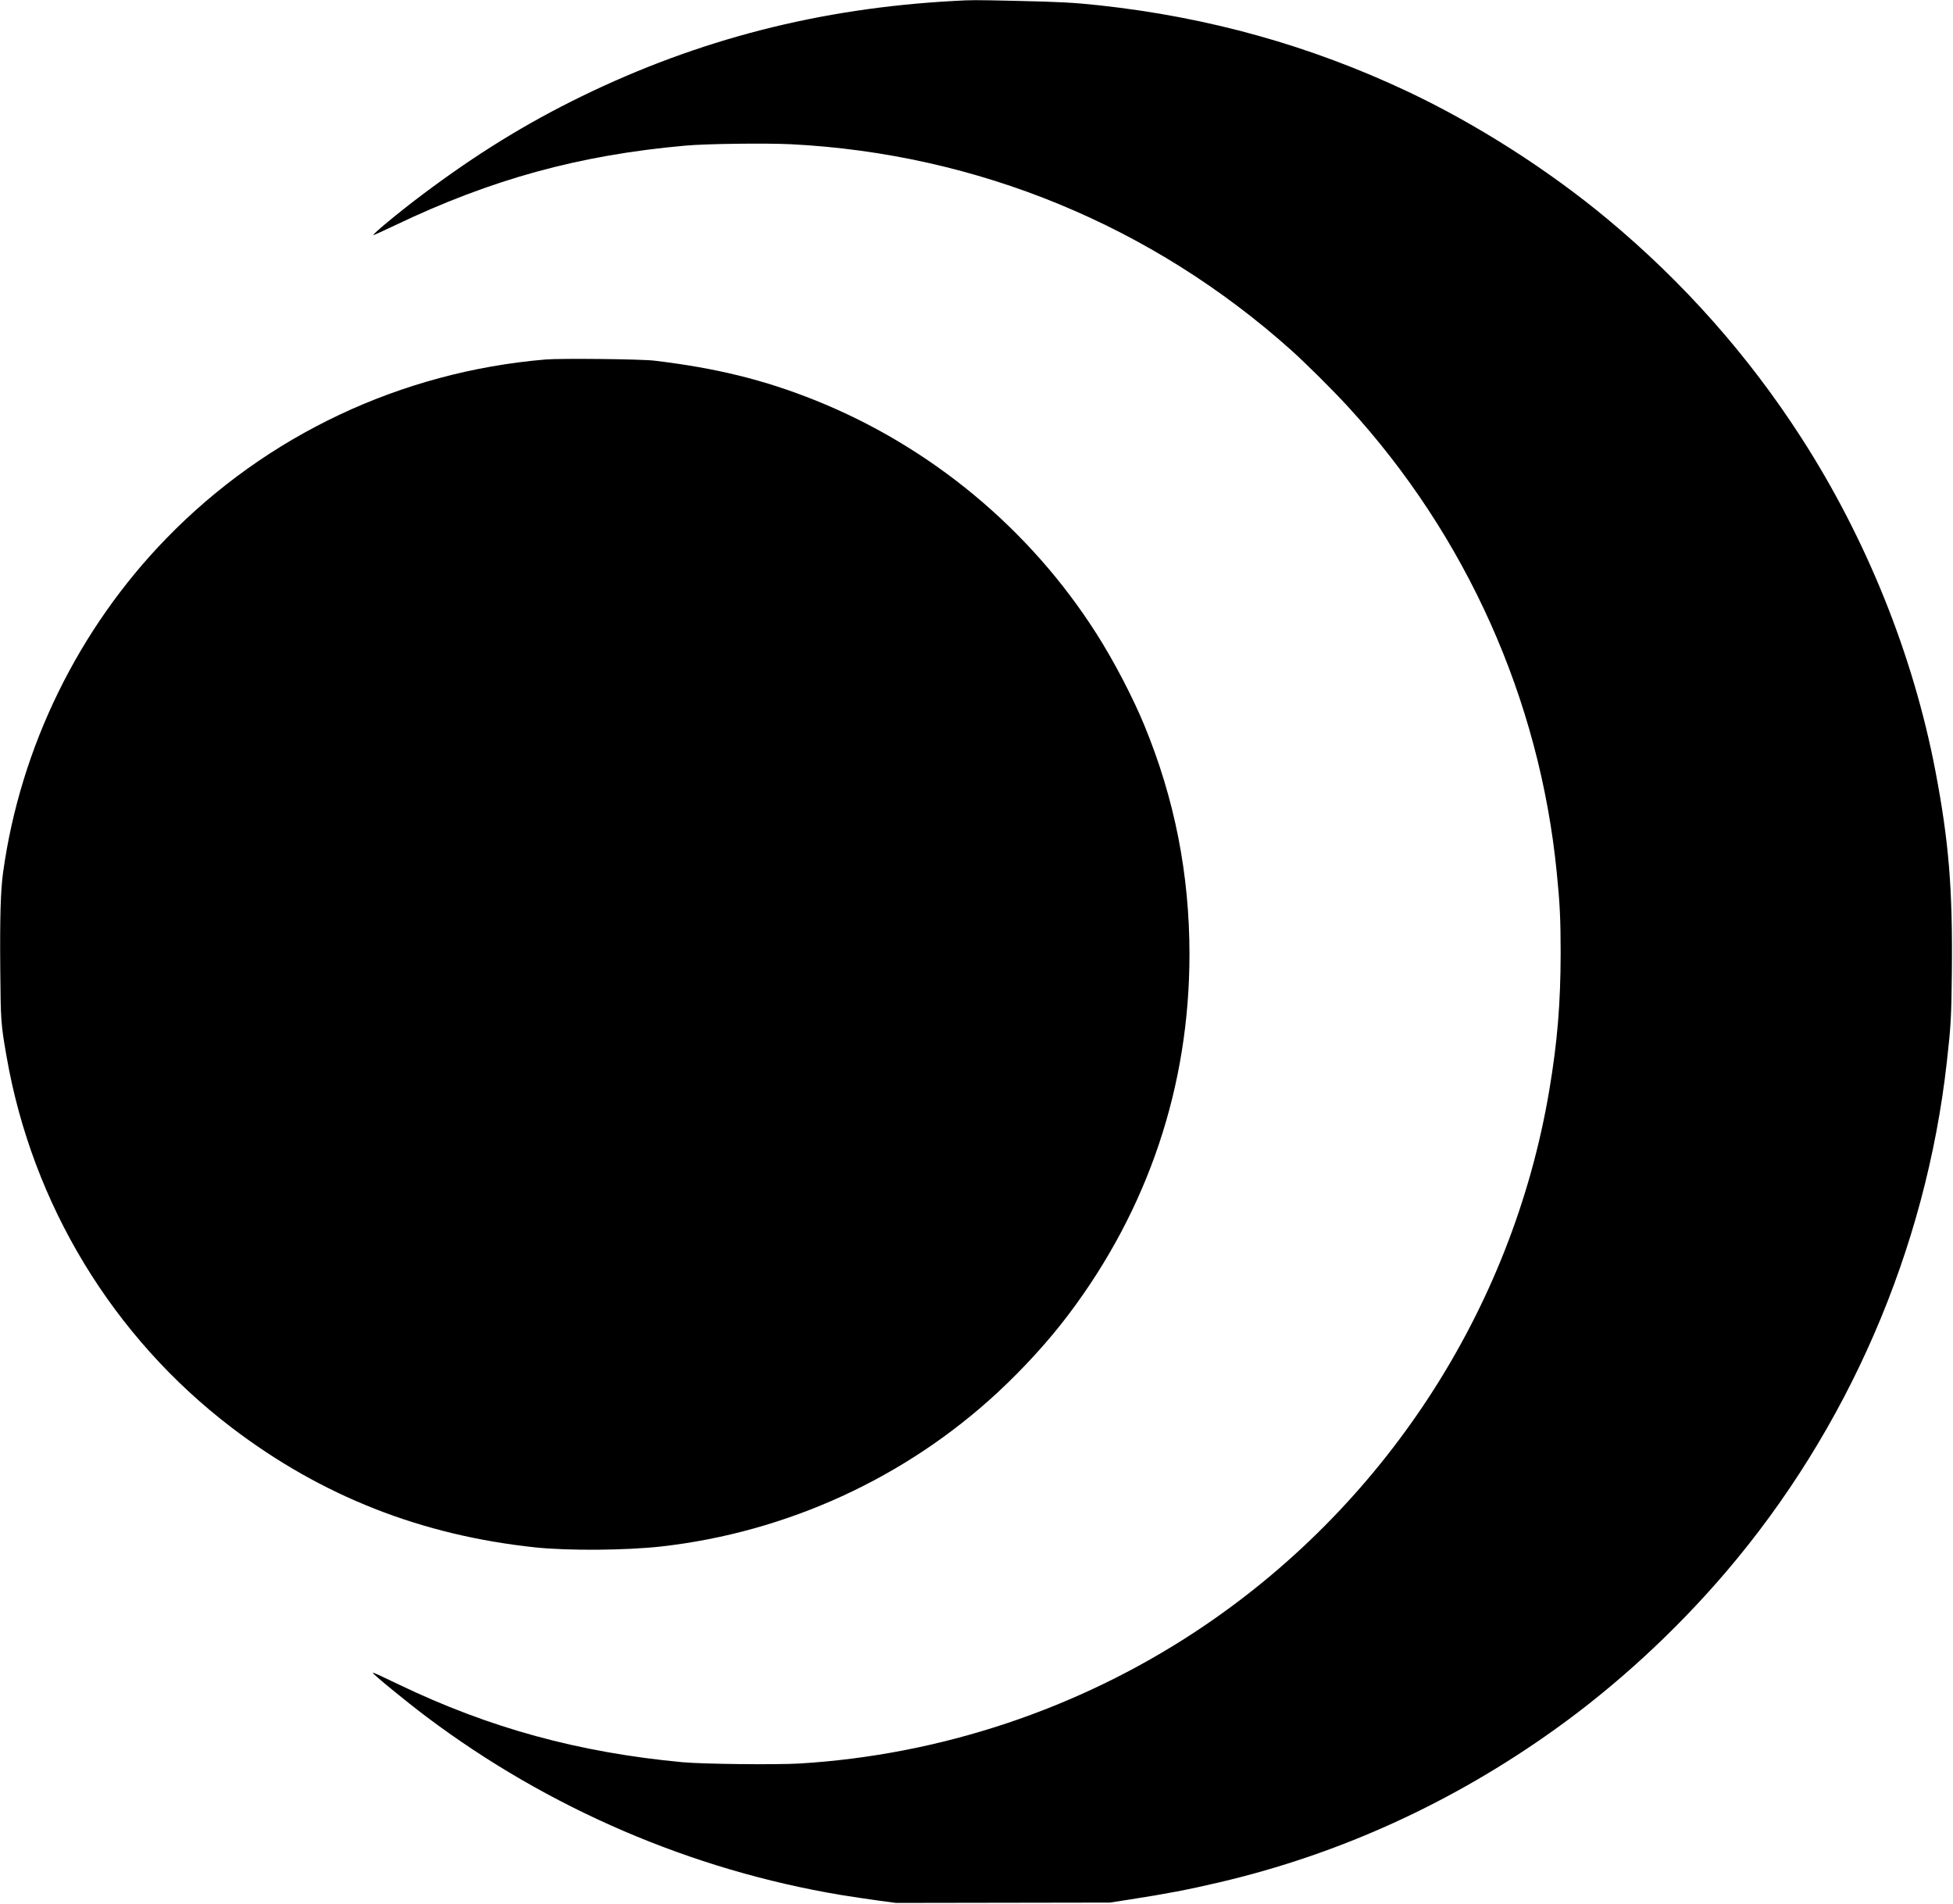
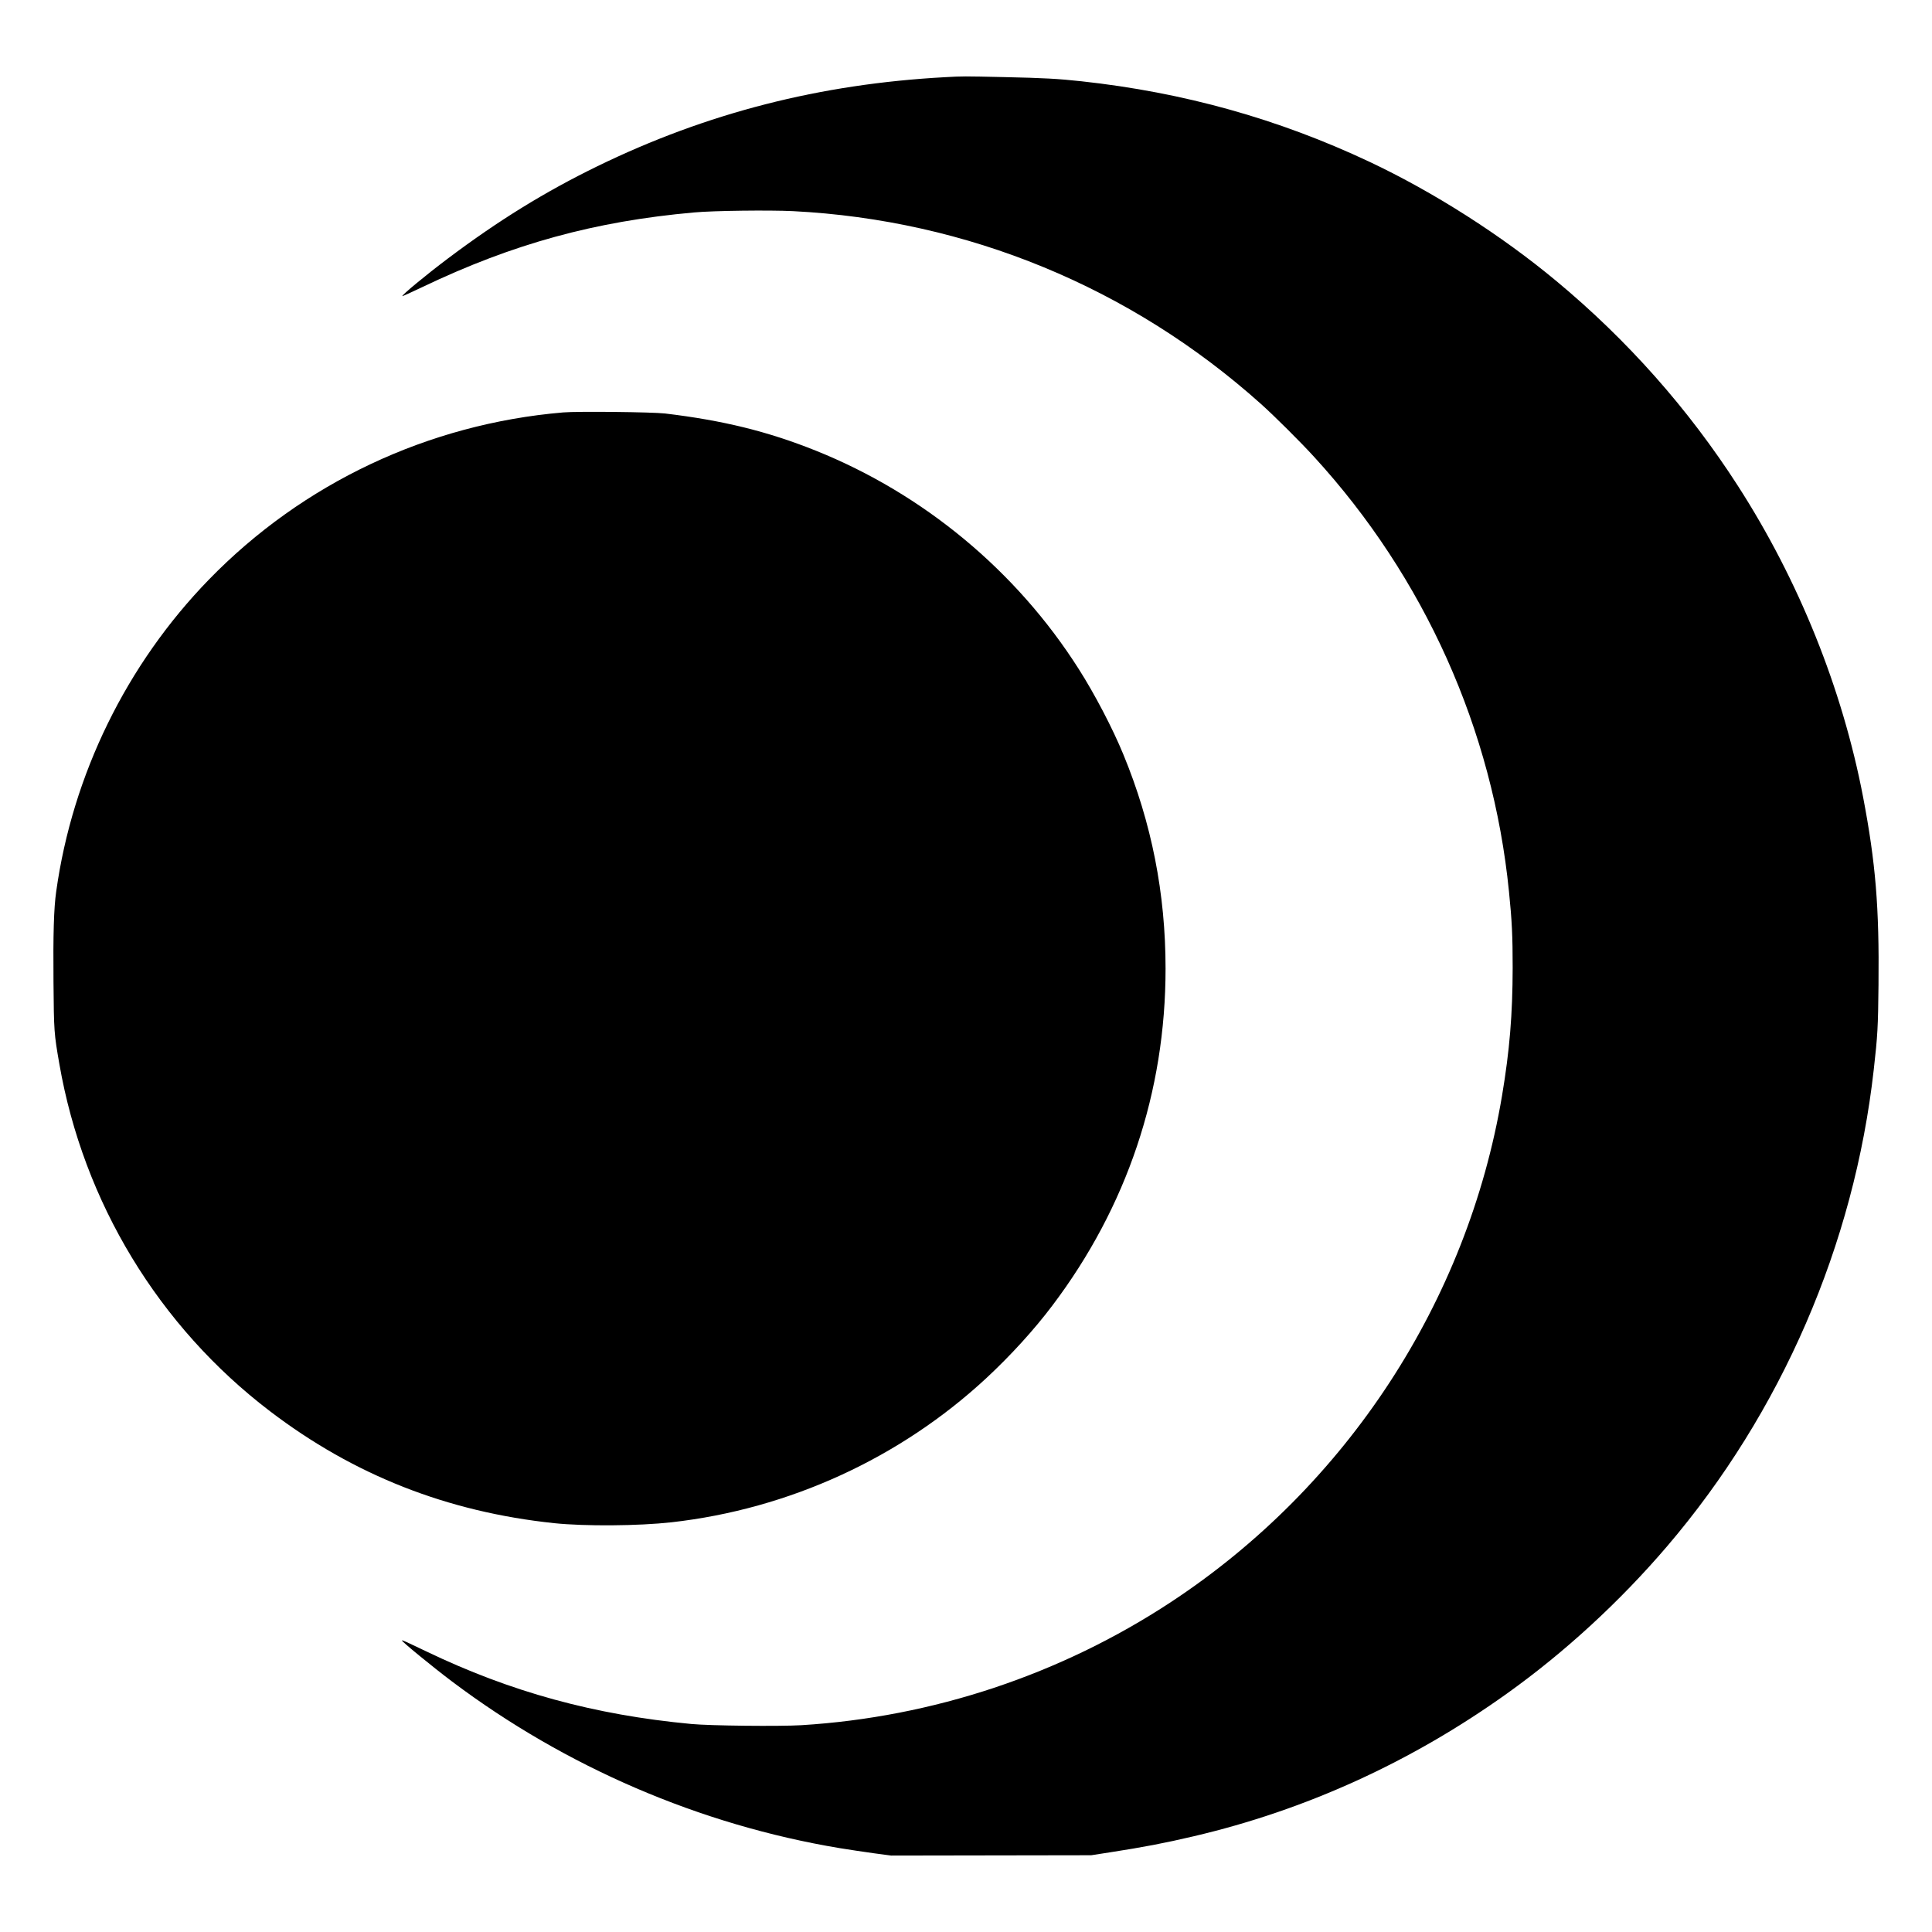
- <svg xmlns="http://www.w3.org/2000/svg" version="1.0" width="2233pt" height="2176pt" viewBox="0 0 2233 2176" preserveAspectRatio="xMidYMid meet">
-   <g transform="translate(0,2176) scale(0.1,-0.1)" fill="#000000" stroke="none">
-     <path d="M10905 21749 c-1530 -83 -2915 -438 -4252 -1089 -640 -312 -1206 -661 -1825 -1126 -261 -196 -576 -456 -559 -462 4 -1 116 49 247 112 1103 527 2105 803 3319 911 238 22 923 30 1210 16 2130 -108 4130 -932 5721 -2357 167 -150 479 -460 650 -647 1350 -1474 2186 -3338 2383 -5317 36 -354 45 -541 45 -930 -1 -570 -37 -1011 -130 -1564 -423 -2518 -1900 -4778 -4049 -6192 -1345 -885 -2912 -1407 -4520 -1505 -269 -16 -1114 -7 -1345 15 -1184 111 -2206 391 -3240 888 -229 110 -292 139 -297 134 -9 -9 372 -321 612 -502 1393 -1048 3032 -1753 4740 -2038 116 -19 305 -47 420 -63 l210 -28 1223 2 1223 2 232 36 c401 62 669 113 1017 195 1374 321 2666 910 3837 1748 704 503 1377 1122 1954 1797 1398 1636 2288 3689 2528 5830 47 414 53 523 58 1036 10 947 -35 1492 -188 2294 -253 1324 -787 2653 -1533 3810 -605 940 -1349 1779 -2215 2499 -676 563 -1501 1089 -2287 1460 -1114 525 -2273 849 -3524 985 -288 31 -450 40 -945 51 -503 11 -503 11 -720 -1z" />
-     <path d="M6235 17650 c-1650 -140 -3185 -864 -4332 -2044 -1007 -1036 -1668 -2386 -1867 -3815 -29 -204 -38 -520 -33 -1103 5 -608 7 -633 72 -1006 294 -1690 1215 -3208 2575 -4244 1026 -782 2167 -1231 3476 -1369 379 -39 1029 -34 1434 11 1437 162 2794 784 3849 1763 298 277 584 591 807 887 912 1207 1384 2613 1384 4120 0 917 -170 1779 -516 2618 -131 319 -351 740 -547 1047 -761 1197 -1895 2138 -3212 2667 -586 235 -1133 370 -1845 455 -154 18 -1069 28 -1245 13z" />
+ <svg xmlns="http://www.w3.org/2000/svg" version="1.0" width="100mm" height="100mm" viewBox="0 0 283.465 283.465" preserveAspectRatio="xMidYMid meet" id="svg10">
+   <defs id="defs14" />
+   <g transform="matrix(0.012,0,0,-0.012,7.812168,272.3111)" fill="#000000" stroke="none" id="g8">
+     <path d="m 10905,21749 c -1530,-83 -2915,-438 -4252,-1089 -640,-312 -1206,-661 -1825,-1126 -261,-196 -576,-456 -559,-462 4,-1 116,49 247,112 1103,527 2105,803 3319,911 238,22 923,30 1210,16 2130,-108 4130,-932 5721,-2357 167,-150 479,-460 650,-647 1350,-1474 2186,-3338 2383,-5317 36,-354 45,-541 45,-930 -1,-570 -37,-1011 -130,-1564 C 17291,6778 15814,4518 13665,3104 12320,2219 10753,1697 9145,1599 c -269,-16 -1114,-7 -1345,15 -1184,111 -2206,391 -3240,888 -229,110 -292,139 -297,134 -9,-9 372,-321 612,-502 C 6268,1086 7907,381 9615,96 9731,77 9920,49 10035,33 l 210,-28 1223,2 1223,2 232,36 c 401,62 669,113 1017,195 1374,321 2666,910 3837,1748 704,503 1377,1122 1954,1797 1398,1636 2288,3689 2528,5830 47,414 53,523 58,1036 10,947 -35,1492 -188,2294 -253,1324 -787,2653 -1533,3810 -605,940 -1349,1779 -2215,2499 -676,563 -1501,1089 -2287,1460 -1114,525 -2273,849 -3524,985 -288,31 -450,40 -945,51 -503,11 -503,11 -720,-1 z" id="path4" />
+     <path d="M 6235,17650 C 4585,17510 3050,16786 1903,15606 896,14570 235,13220 36,11791 7,11587 -2,11271 3,10688 8,10080 10,10055 75,9682 369,7992 1290,6474 2650,5438 3676,4656 4817,4207 6126,4069 c 379,-39 1029,-34 1434,11 1437,162 2794,784 3849,1763 298,277 584,591 807,887 912,1207 1384,2613 1384,4120 0,917 -170,1779 -516,2618 -131,319 -351,740 -547,1047 -761,1197 -1895,2138 -3212,2667 -586,235 -1133,370 -1845,455 -154,18 -1069,28 -1245,13 z" id="path6" />
  </g>
</svg>
